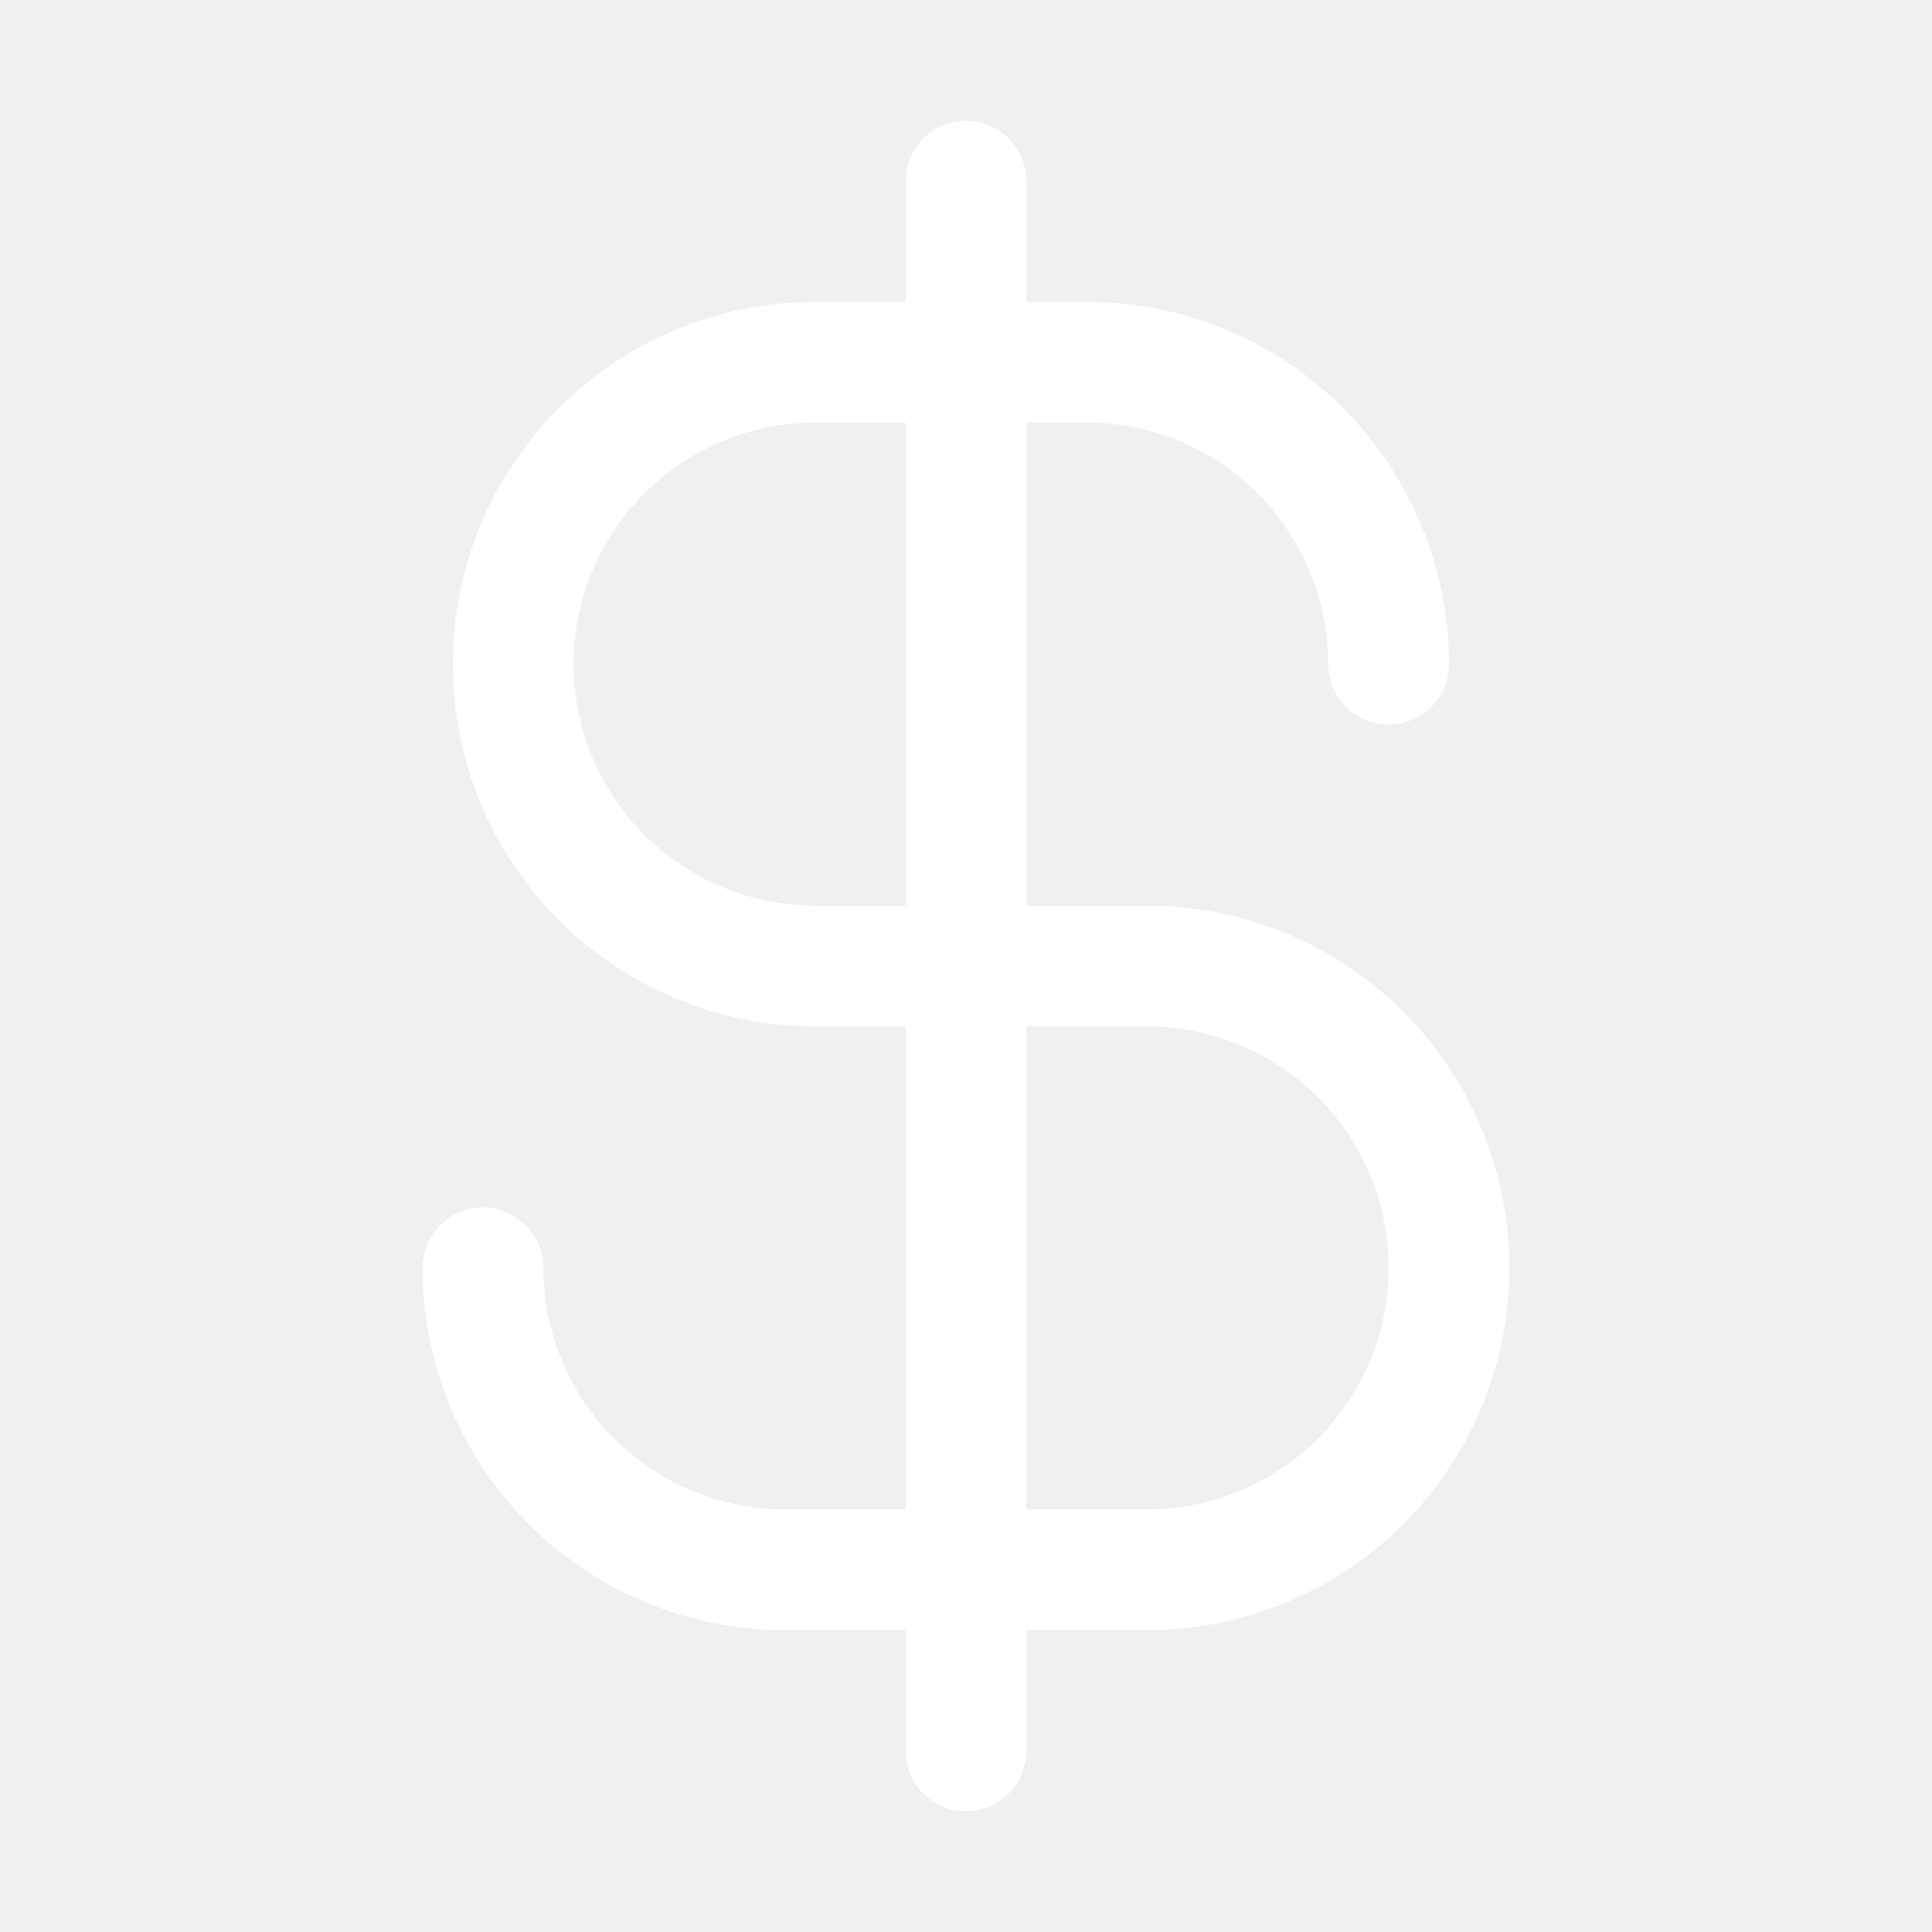
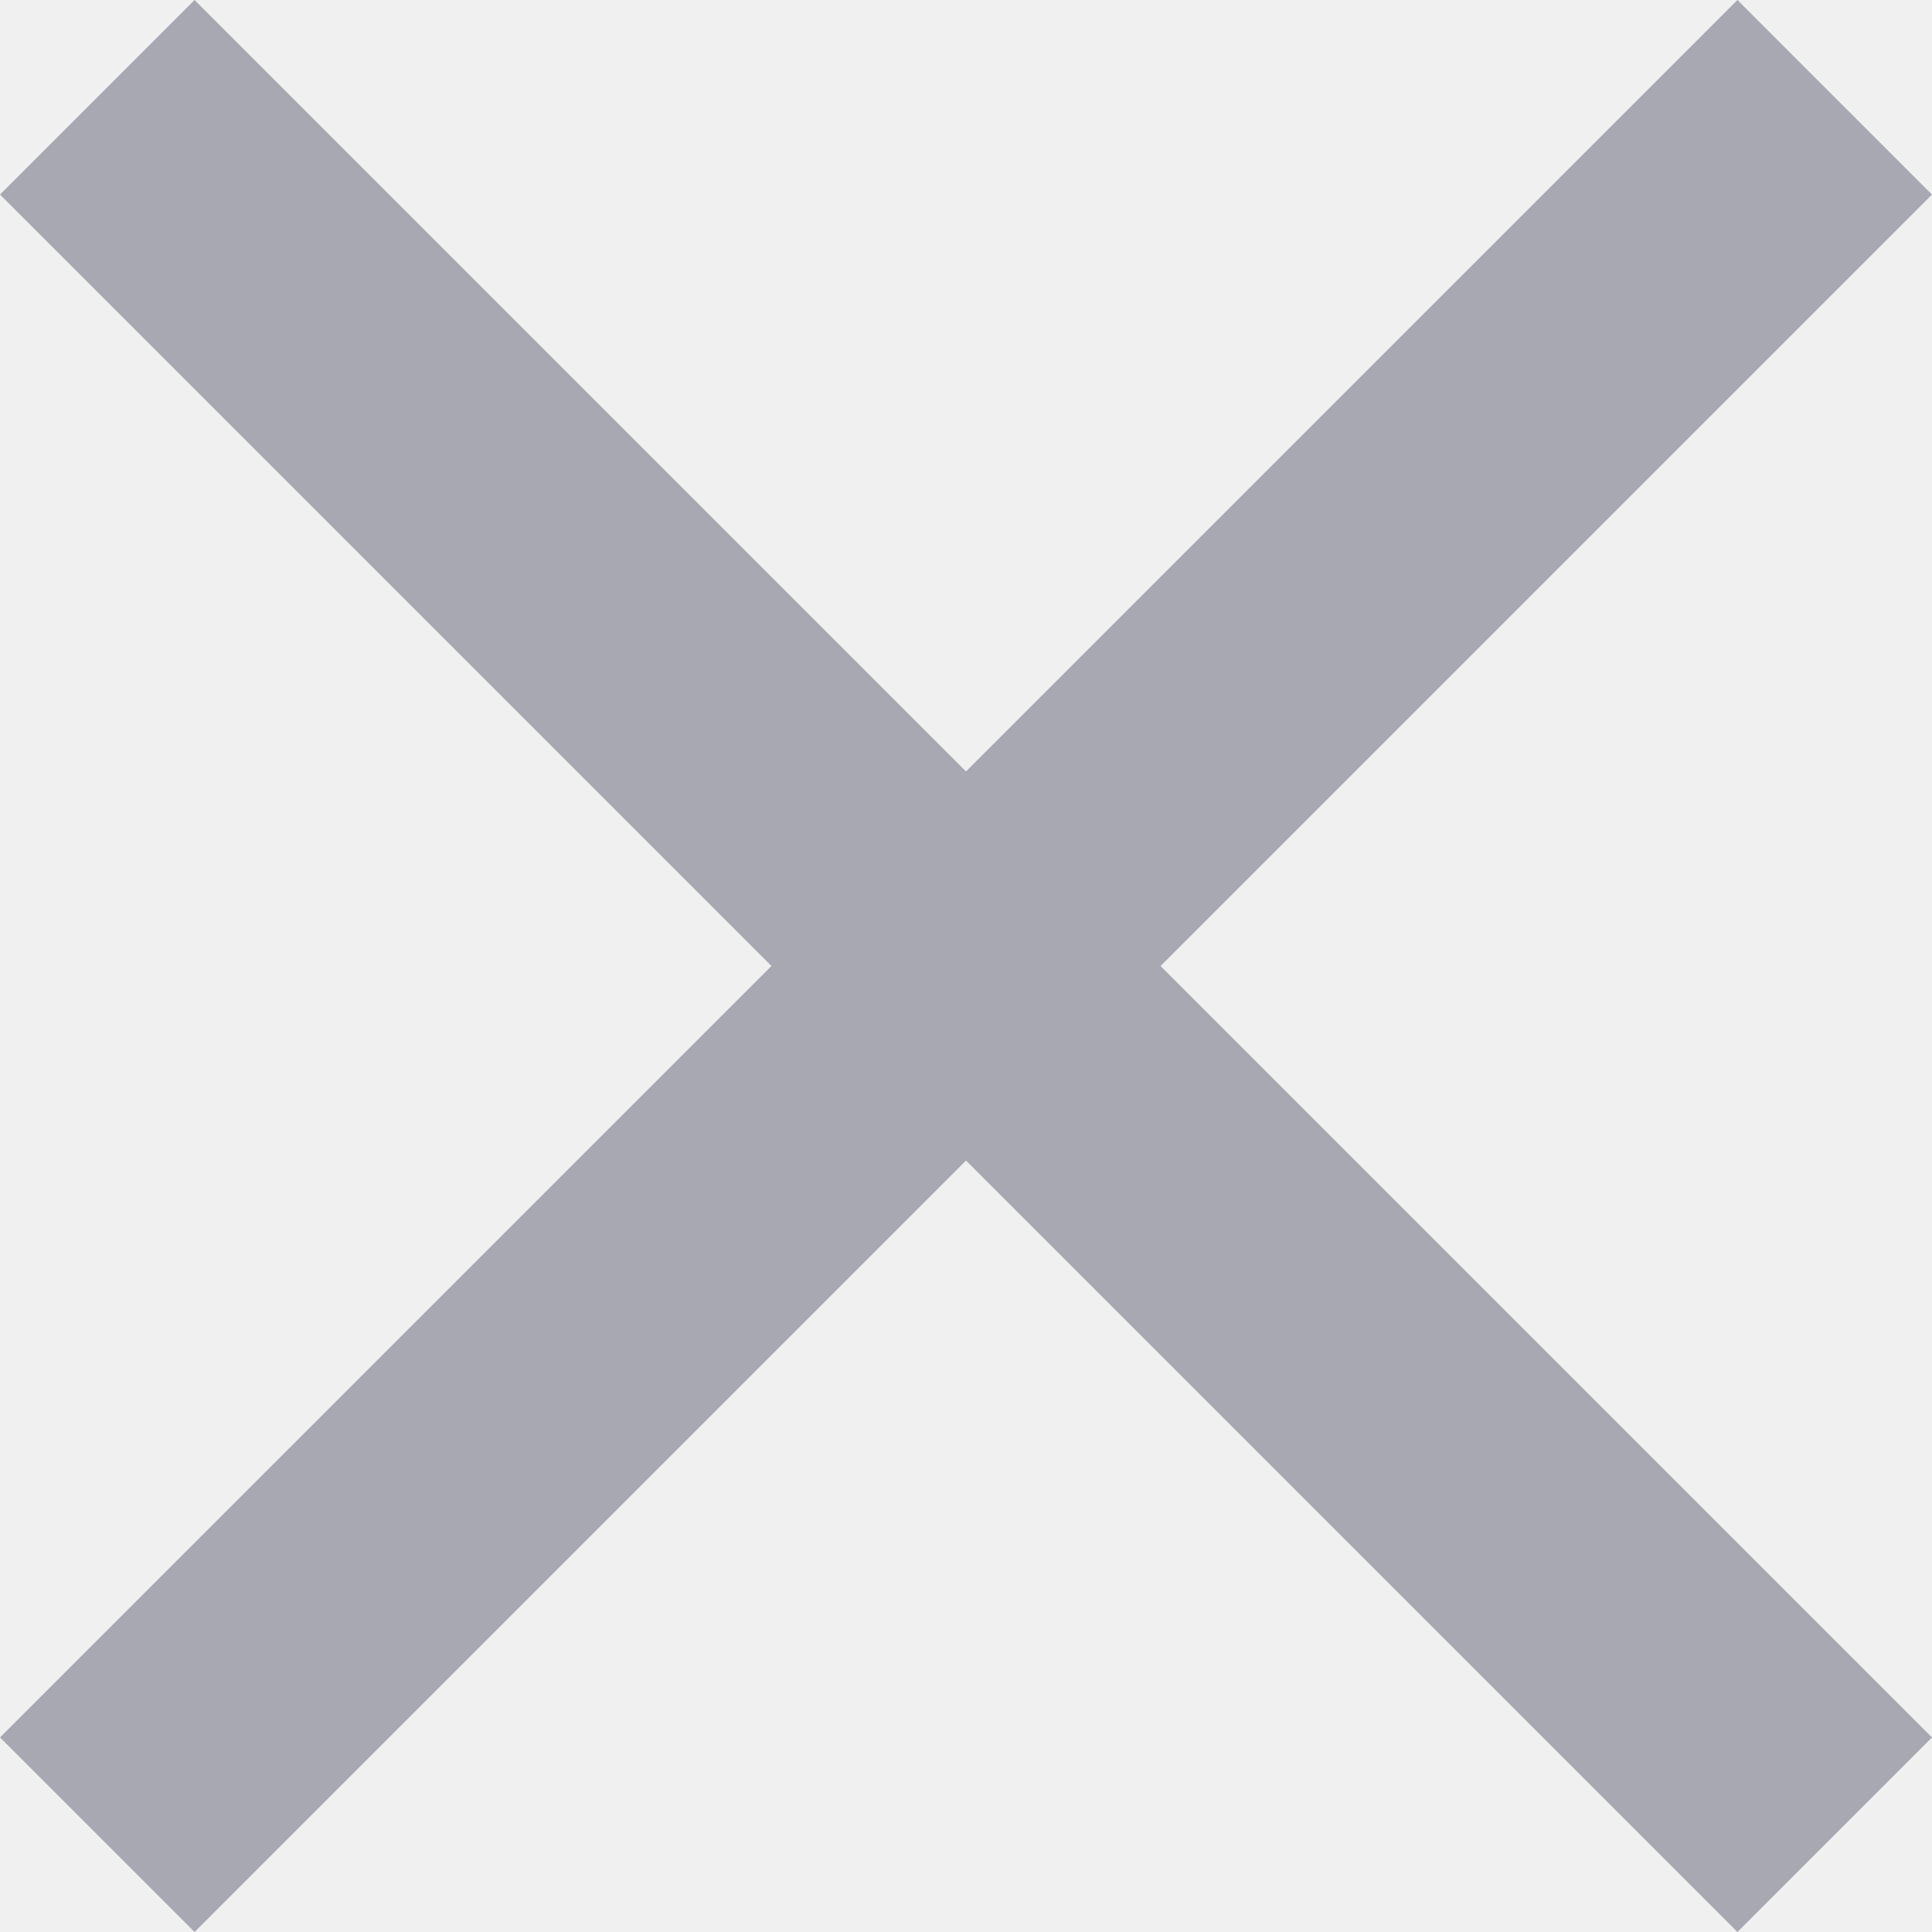
- <svg xmlns="http://www.w3.org/2000/svg" width="32" height="32" viewBox="0 0 32 32" fill="none">
-   <path fill-rule="evenodd" clip-rule="evenodd" d="M16 2C16.552 2 17 2.448 17 3L17 29C17 29.552 16.552 30 16 30C15.448 30 15 29.552 15 29L15 3C15 2.448 15.448 2 16 2Z" fill="white" />
-   <path fill-rule="evenodd" clip-rule="evenodd" d="M9.257 6.757C10.383 5.632 11.909 5 13.5 5L18 5C18.788 5 19.568 5.155 20.296 5.457C21.024 5.758 21.686 6.2 22.243 6.757C22.8 7.315 23.242 7.976 23.543 8.704C23.845 9.432 24 10.212 24 11C24 11.552 23.552 12 23 12C22.448 12 22 11.552 22 11C22 10.475 21.896 9.955 21.695 9.469C21.494 8.984 21.2 8.543 20.828 8.172C20.457 7.8 20.016 7.505 19.531 7.304C19.045 7.103 18.525 7 18 7L13.5 7C12.439 7 11.422 7.421 10.672 8.172C9.921 8.922 9.5 9.939 9.5 11C9.5 12.061 9.921 13.078 10.672 13.828C11.422 14.579 12.439 15 13.5 15L19 15C20.591 15 22.117 15.632 23.243 16.757C24.368 17.883 25 19.409 25 21C25 22.591 24.368 24.117 23.243 25.243C22.117 26.368 20.591 27 19 27H13C11.409 27 9.883 26.368 8.757 25.243C7.632 24.117 7 22.591 7 21C7 20.448 7.448 20 8 20C8.552 20 9 20.448 9 21C9 22.061 9.421 23.078 10.172 23.828C10.922 24.579 11.939 25 13 25H19C20.061 25 21.078 24.579 21.828 23.828C22.579 23.078 23 22.061 23 21C23 19.939 22.579 18.922 21.828 18.172C21.078 17.421 20.061 17 19 17H13.5C11.909 17 10.383 16.368 9.257 15.243C8.132 14.117 7.5 12.591 7.5 11C7.5 9.409 8.132 7.883 9.257 6.757Z" fill="white" />
+ <svg xmlns="http://www.w3.org/2000/svg" width="14" height="14" viewBox="0 0 14 14" fill="none">
+   <path d="M14 1.41L12.59 0L7 5.59L1.41 0L0 1.41L5.59 7L0 12.59L1.41 14L7 8.41L12.59 14L14 12.59L8.41 7L14 1.41Z" fill="#A8A8B3" />
</svg>
